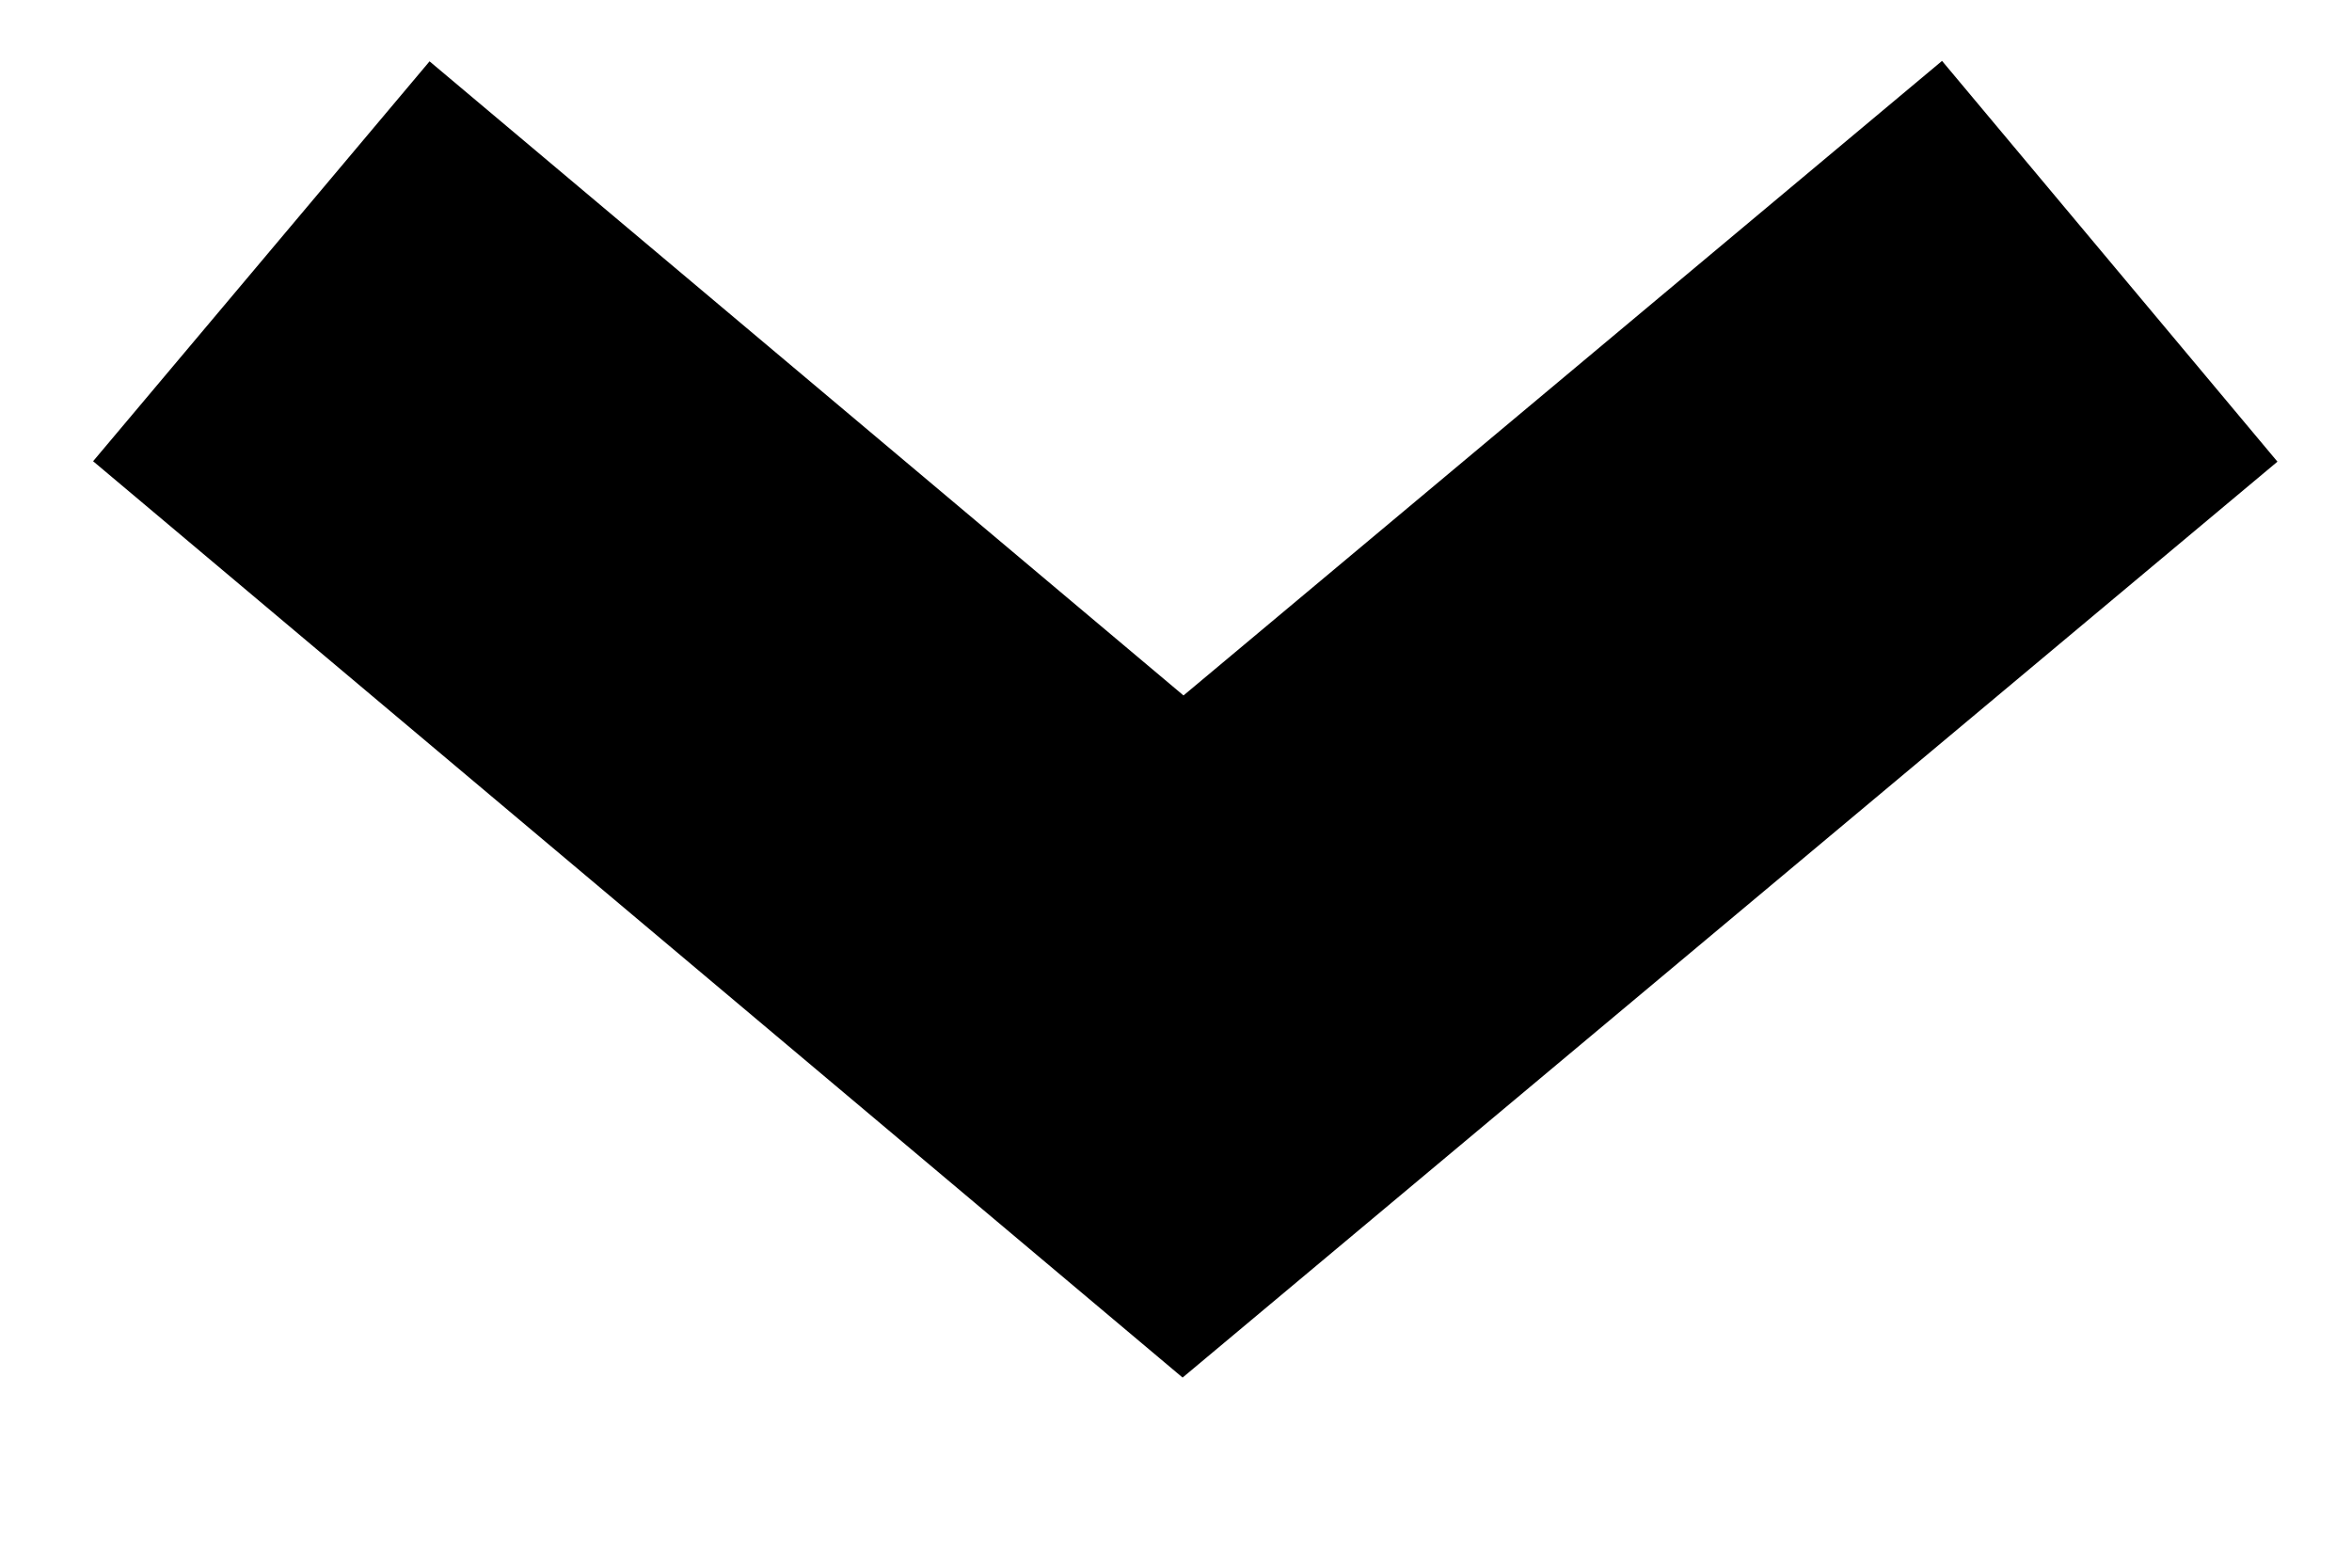
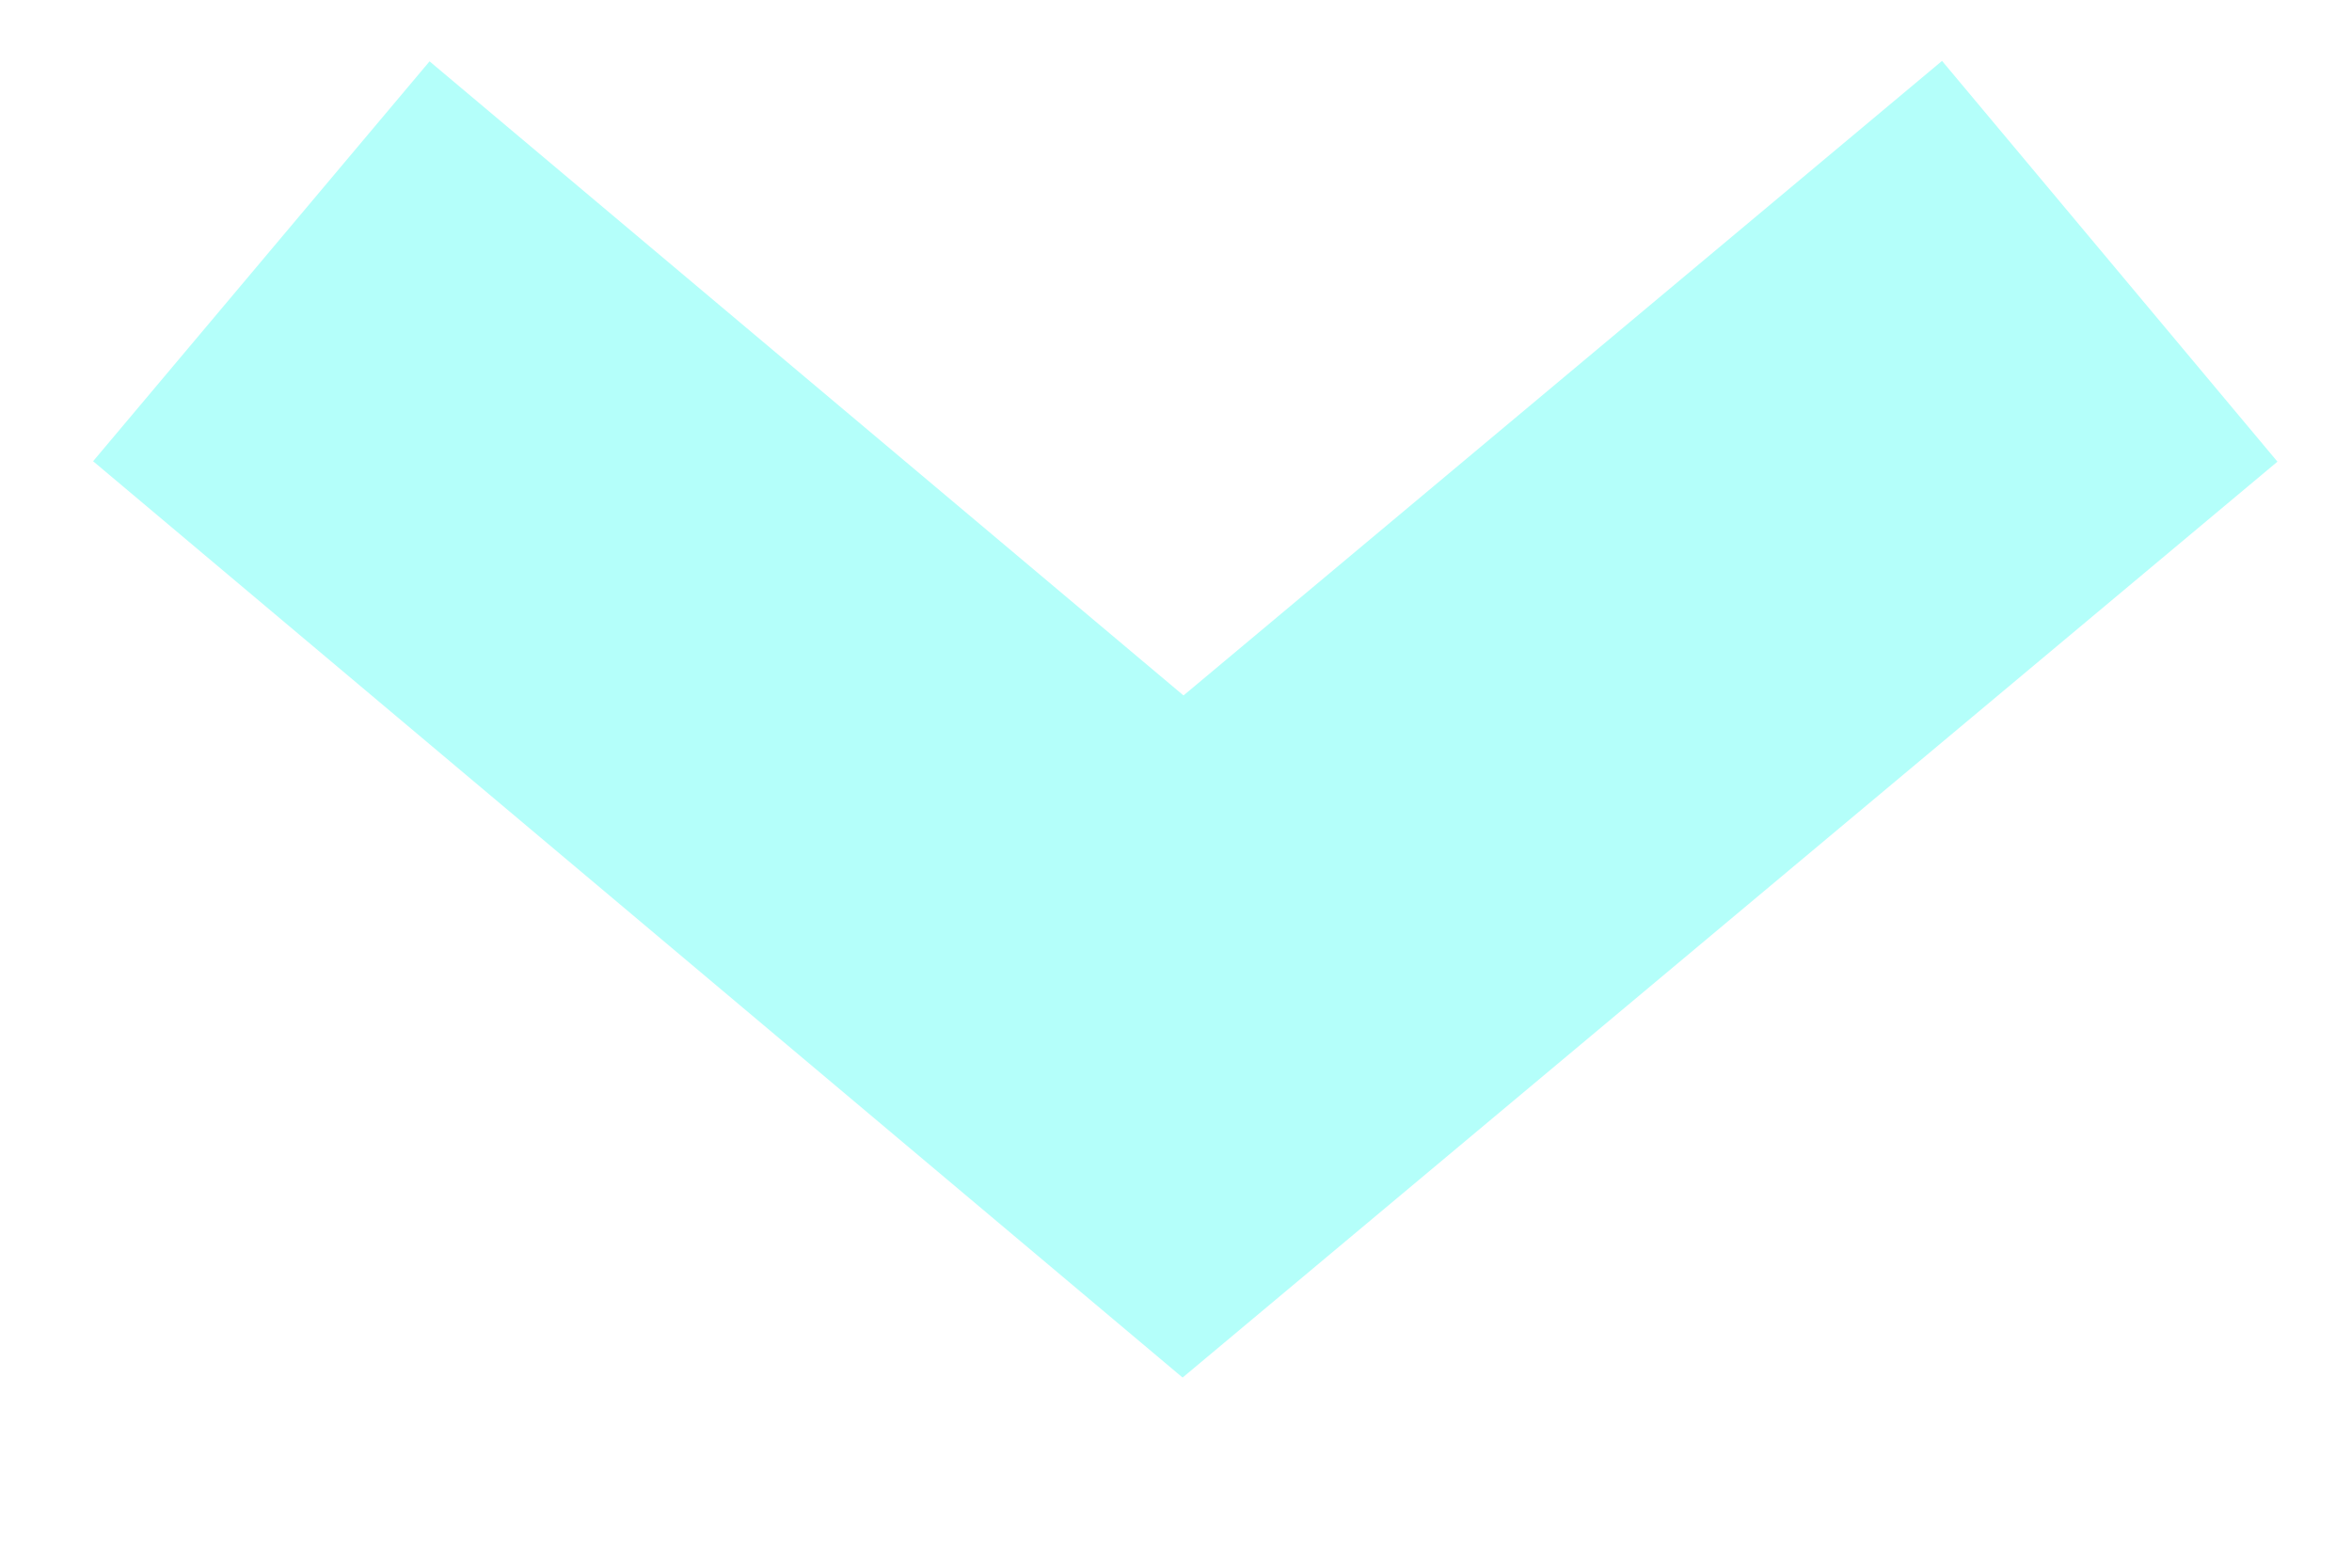
<svg xmlns="http://www.w3.org/2000/svg" width="9px" height="6px" viewBox="0 0 9 6" version="1.1">
  <g id="Spex" stroke="none" stroke-width="1" fill="none" fill-rule="evenodd">
-     <g id="ICONZZZ" transform="translate(-518, -111)" fill-rule="nonzero" stroke="#000000" stroke-width="2">
+     <g id="ICONZZZ" transform="translate(-518, -111)" fill-rule="nonzero" stroke="#b4fffa" stroke-width="2">
      <polyline id="Path-2" points="519 112 522.527 114.967 526.073 112" />
    </g>
  </g>
</svg>
